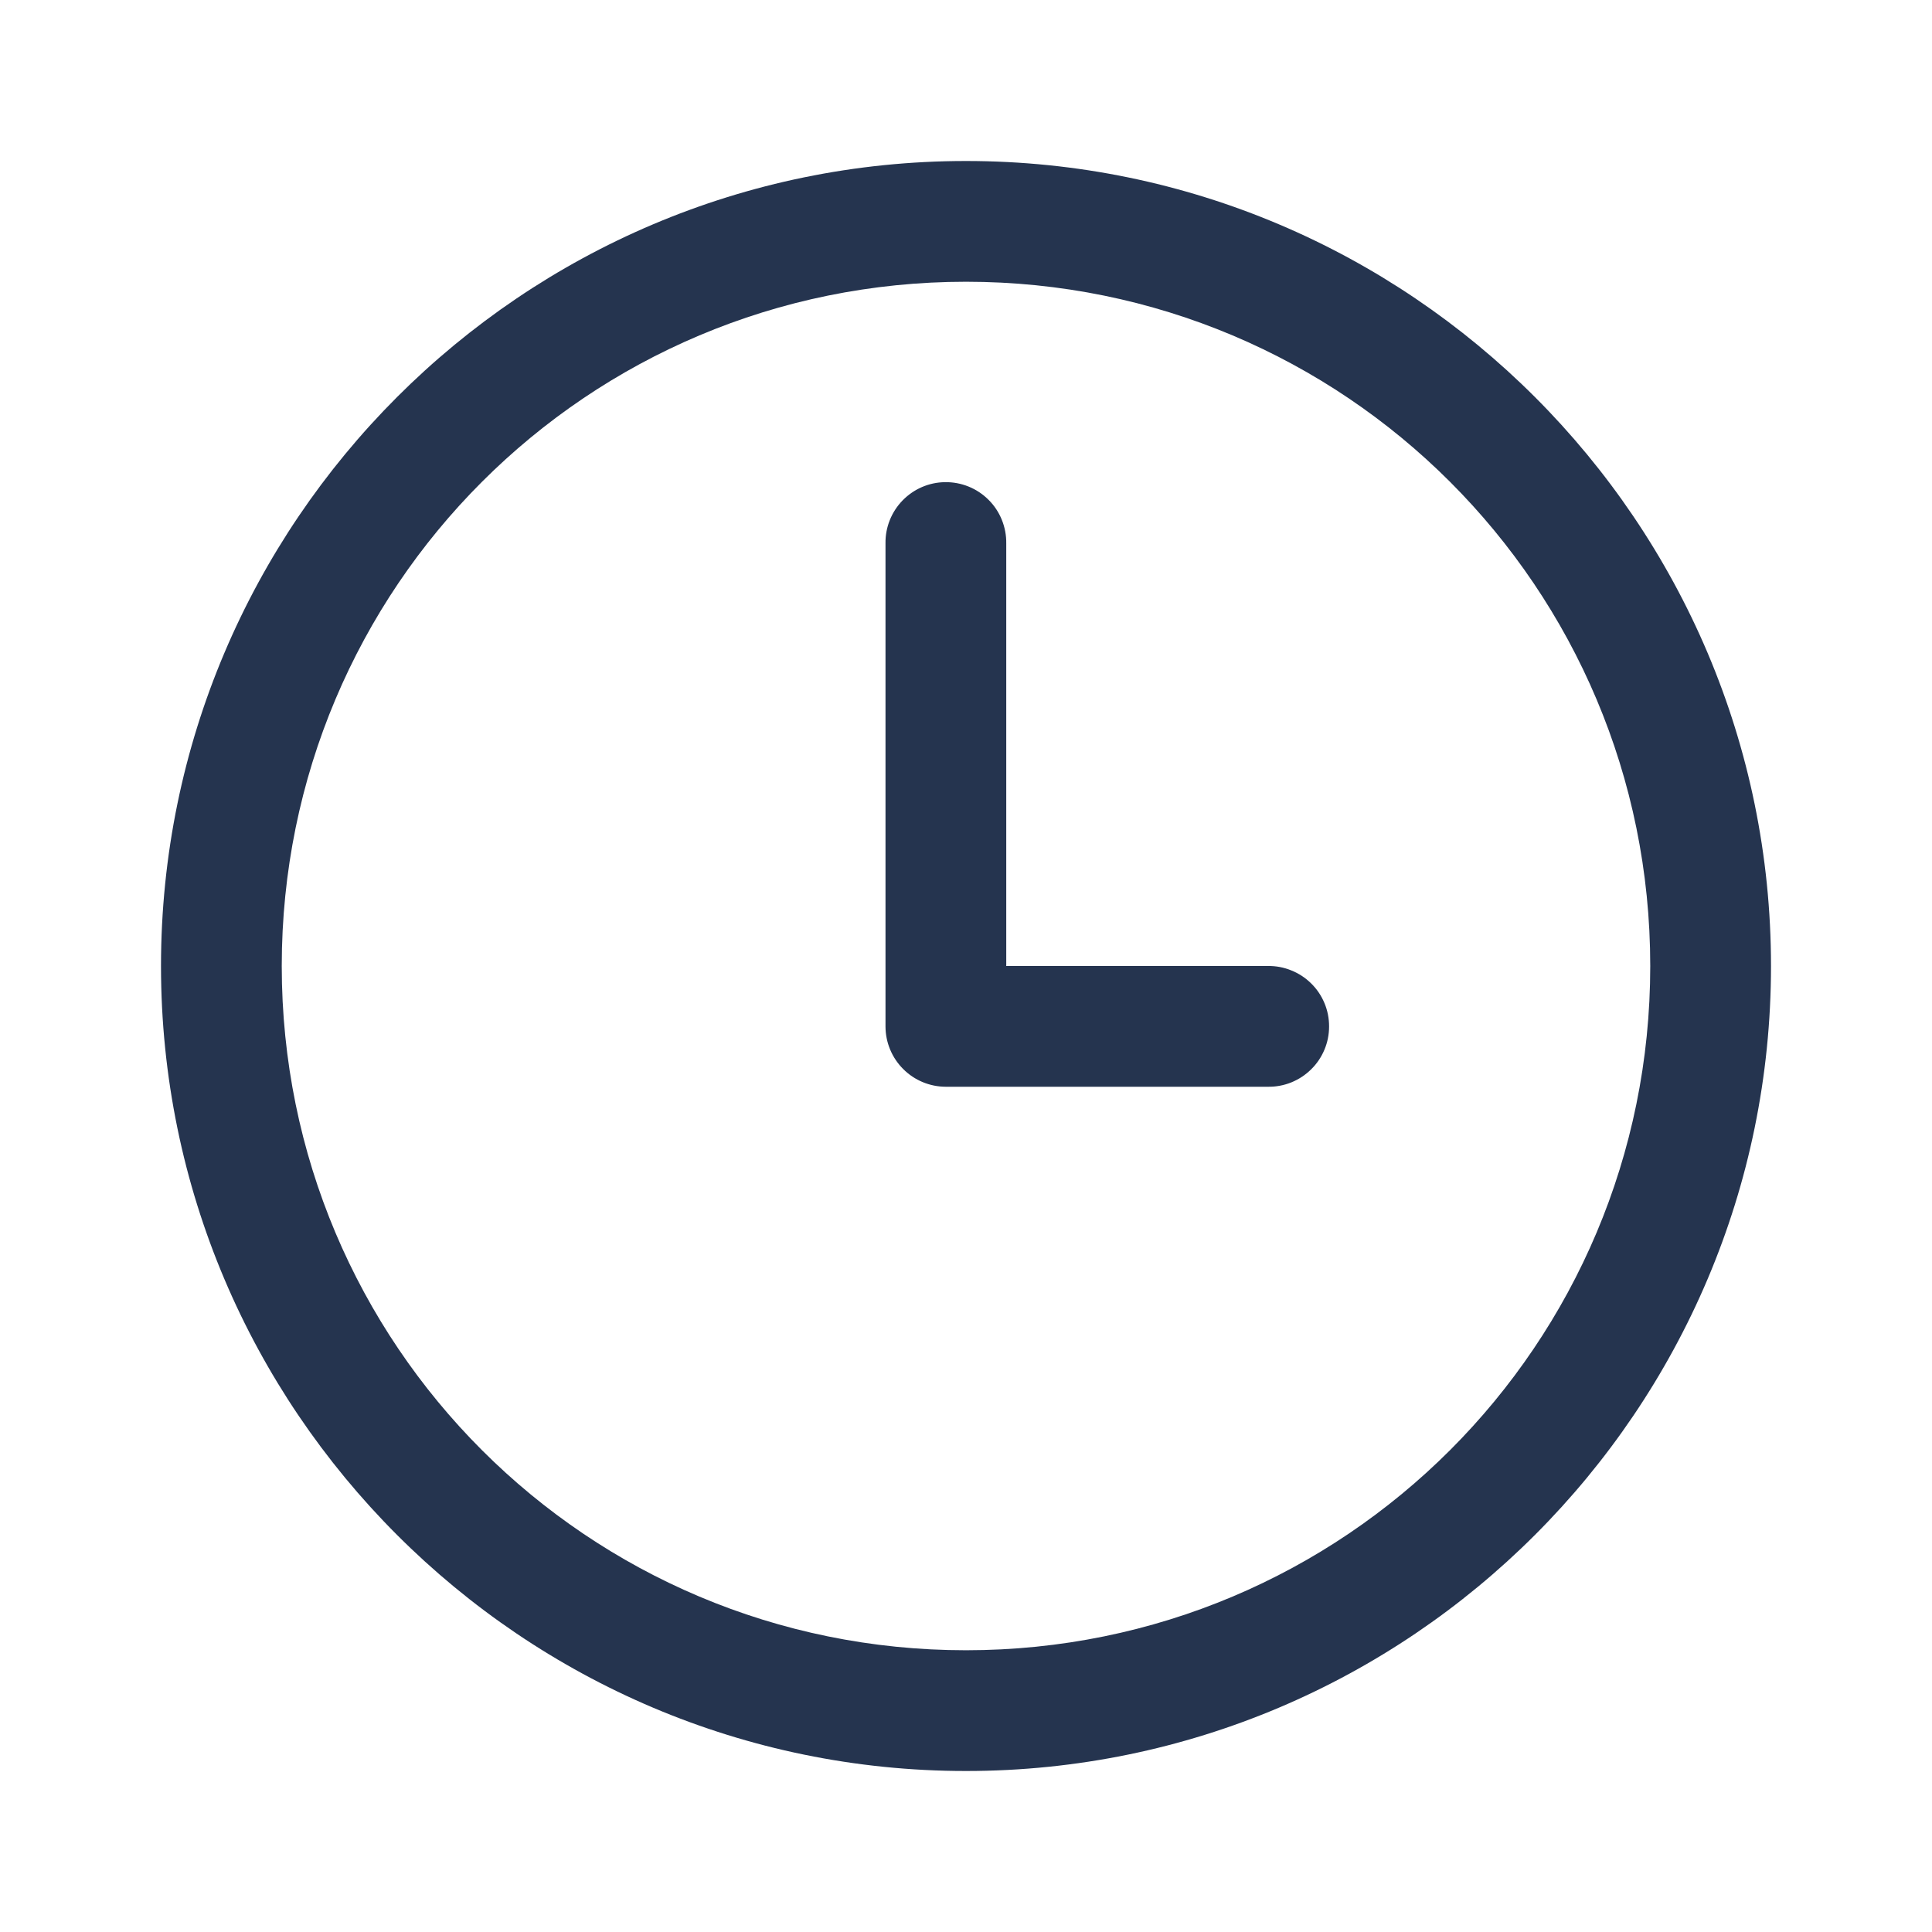
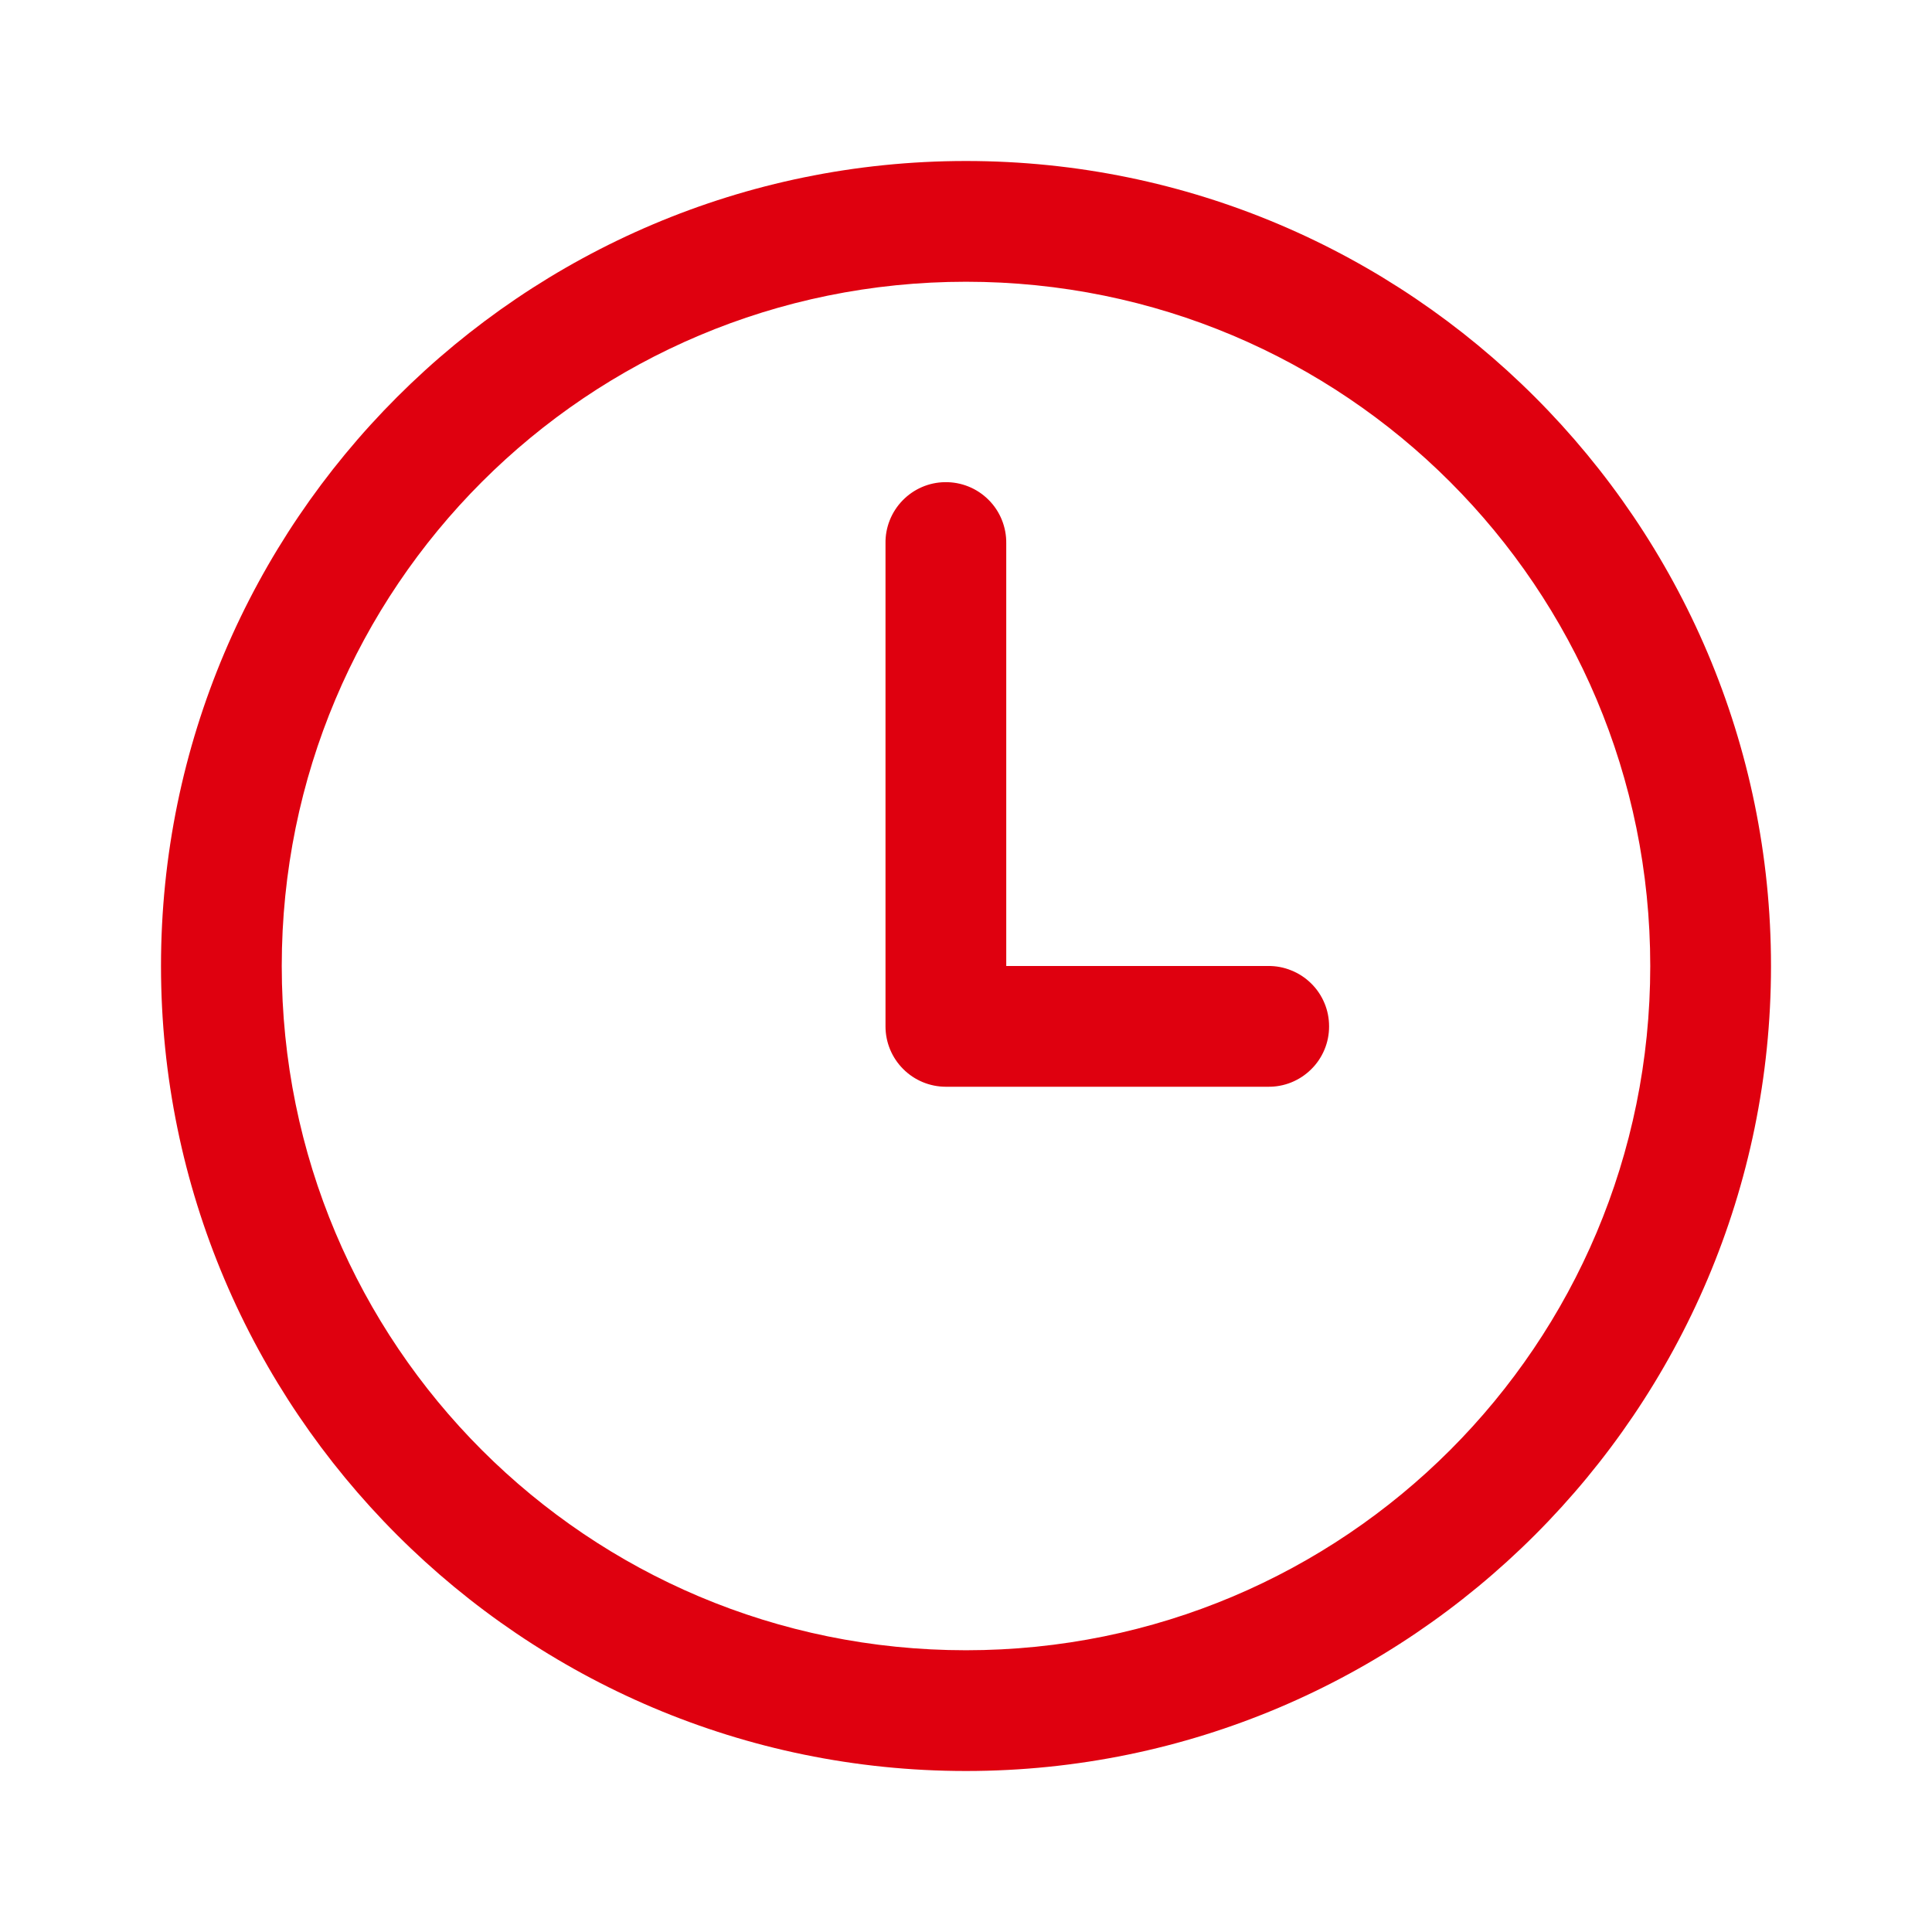
<svg xmlns="http://www.w3.org/2000/svg" width="30" height="30" viewBox="0 0 30 30" fill="none">
-   <path d="M15 2.5C8.108 2.5 2.5 8.108 2.5 15C2.5 21.892 8.108 27.5 15 27.5C21.892 27.5 27.5 21.892 27.5 15C27.5 8.108 21.892 2.5 15 2.5ZM15 4.375C20.879 4.375 25.625 9.121 25.625 15C25.625 20.879 20.879 25.625 15 25.625C9.121 25.625 4.375 20.879 4.375 15C4.375 9.121 9.121 4.375 15 4.375ZM14.673 7.487C14.424 7.49 14.188 7.593 14.015 7.771C13.842 7.949 13.746 8.189 13.75 8.438V15.938C13.75 16.186 13.849 16.425 14.025 16.6C14.2 16.776 14.439 16.875 14.688 16.875H19.688C19.812 16.877 19.935 16.854 20.05 16.808C20.166 16.761 20.271 16.692 20.359 16.605C20.448 16.518 20.518 16.414 20.566 16.299C20.614 16.185 20.638 16.062 20.638 15.938C20.638 15.813 20.614 15.69 20.566 15.576C20.518 15.461 20.448 15.357 20.359 15.27C20.271 15.183 20.166 15.114 20.05 15.068C19.935 15.021 19.812 14.998 19.688 15H15.625V8.438C15.627 8.312 15.603 8.187 15.556 8.071C15.509 7.955 15.439 7.849 15.35 7.761C15.261 7.672 15.156 7.602 15.039 7.555C14.923 7.508 14.798 7.485 14.673 7.487Z" fill="#25344F" />
+   <path d="M15 2.5C8.108 2.5 2.5 8.108 2.5 15C2.5 21.892 8.108 27.5 15 27.5C21.892 27.5 27.5 21.892 27.5 15C27.5 8.108 21.892 2.5 15 2.5ZM15 4.375C20.879 4.375 25.625 9.121 25.625 15C25.625 20.879 20.879 25.625 15 25.625C9.121 25.625 4.375 20.879 4.375 15C4.375 9.121 9.121 4.375 15 4.375ZM14.673 7.487C14.424 7.49 14.188 7.593 14.015 7.771C13.842 7.949 13.746 8.189 13.75 8.438V15.938C13.75 16.186 13.849 16.425 14.025 16.6C14.2 16.776 14.439 16.875 14.688 16.875H19.688C19.812 16.877 19.935 16.854 20.05 16.808C20.166 16.761 20.271 16.692 20.359 16.605C20.448 16.518 20.518 16.414 20.566 16.299C20.614 16.185 20.638 16.062 20.638 15.938C20.638 15.813 20.614 15.69 20.566 15.576C20.518 15.461 20.448 15.357 20.359 15.27C20.271 15.183 20.166 15.114 20.05 15.068C19.935 15.021 19.812 14.998 19.688 15H15.625V8.438C15.627 8.312 15.603 8.187 15.556 8.071C15.509 7.955 15.439 7.849 15.35 7.761C15.261 7.672 15.156 7.602 15.039 7.555C14.923 7.508 14.798 7.485 14.673 7.487Z" fill="#DF000F" />
</svg>
